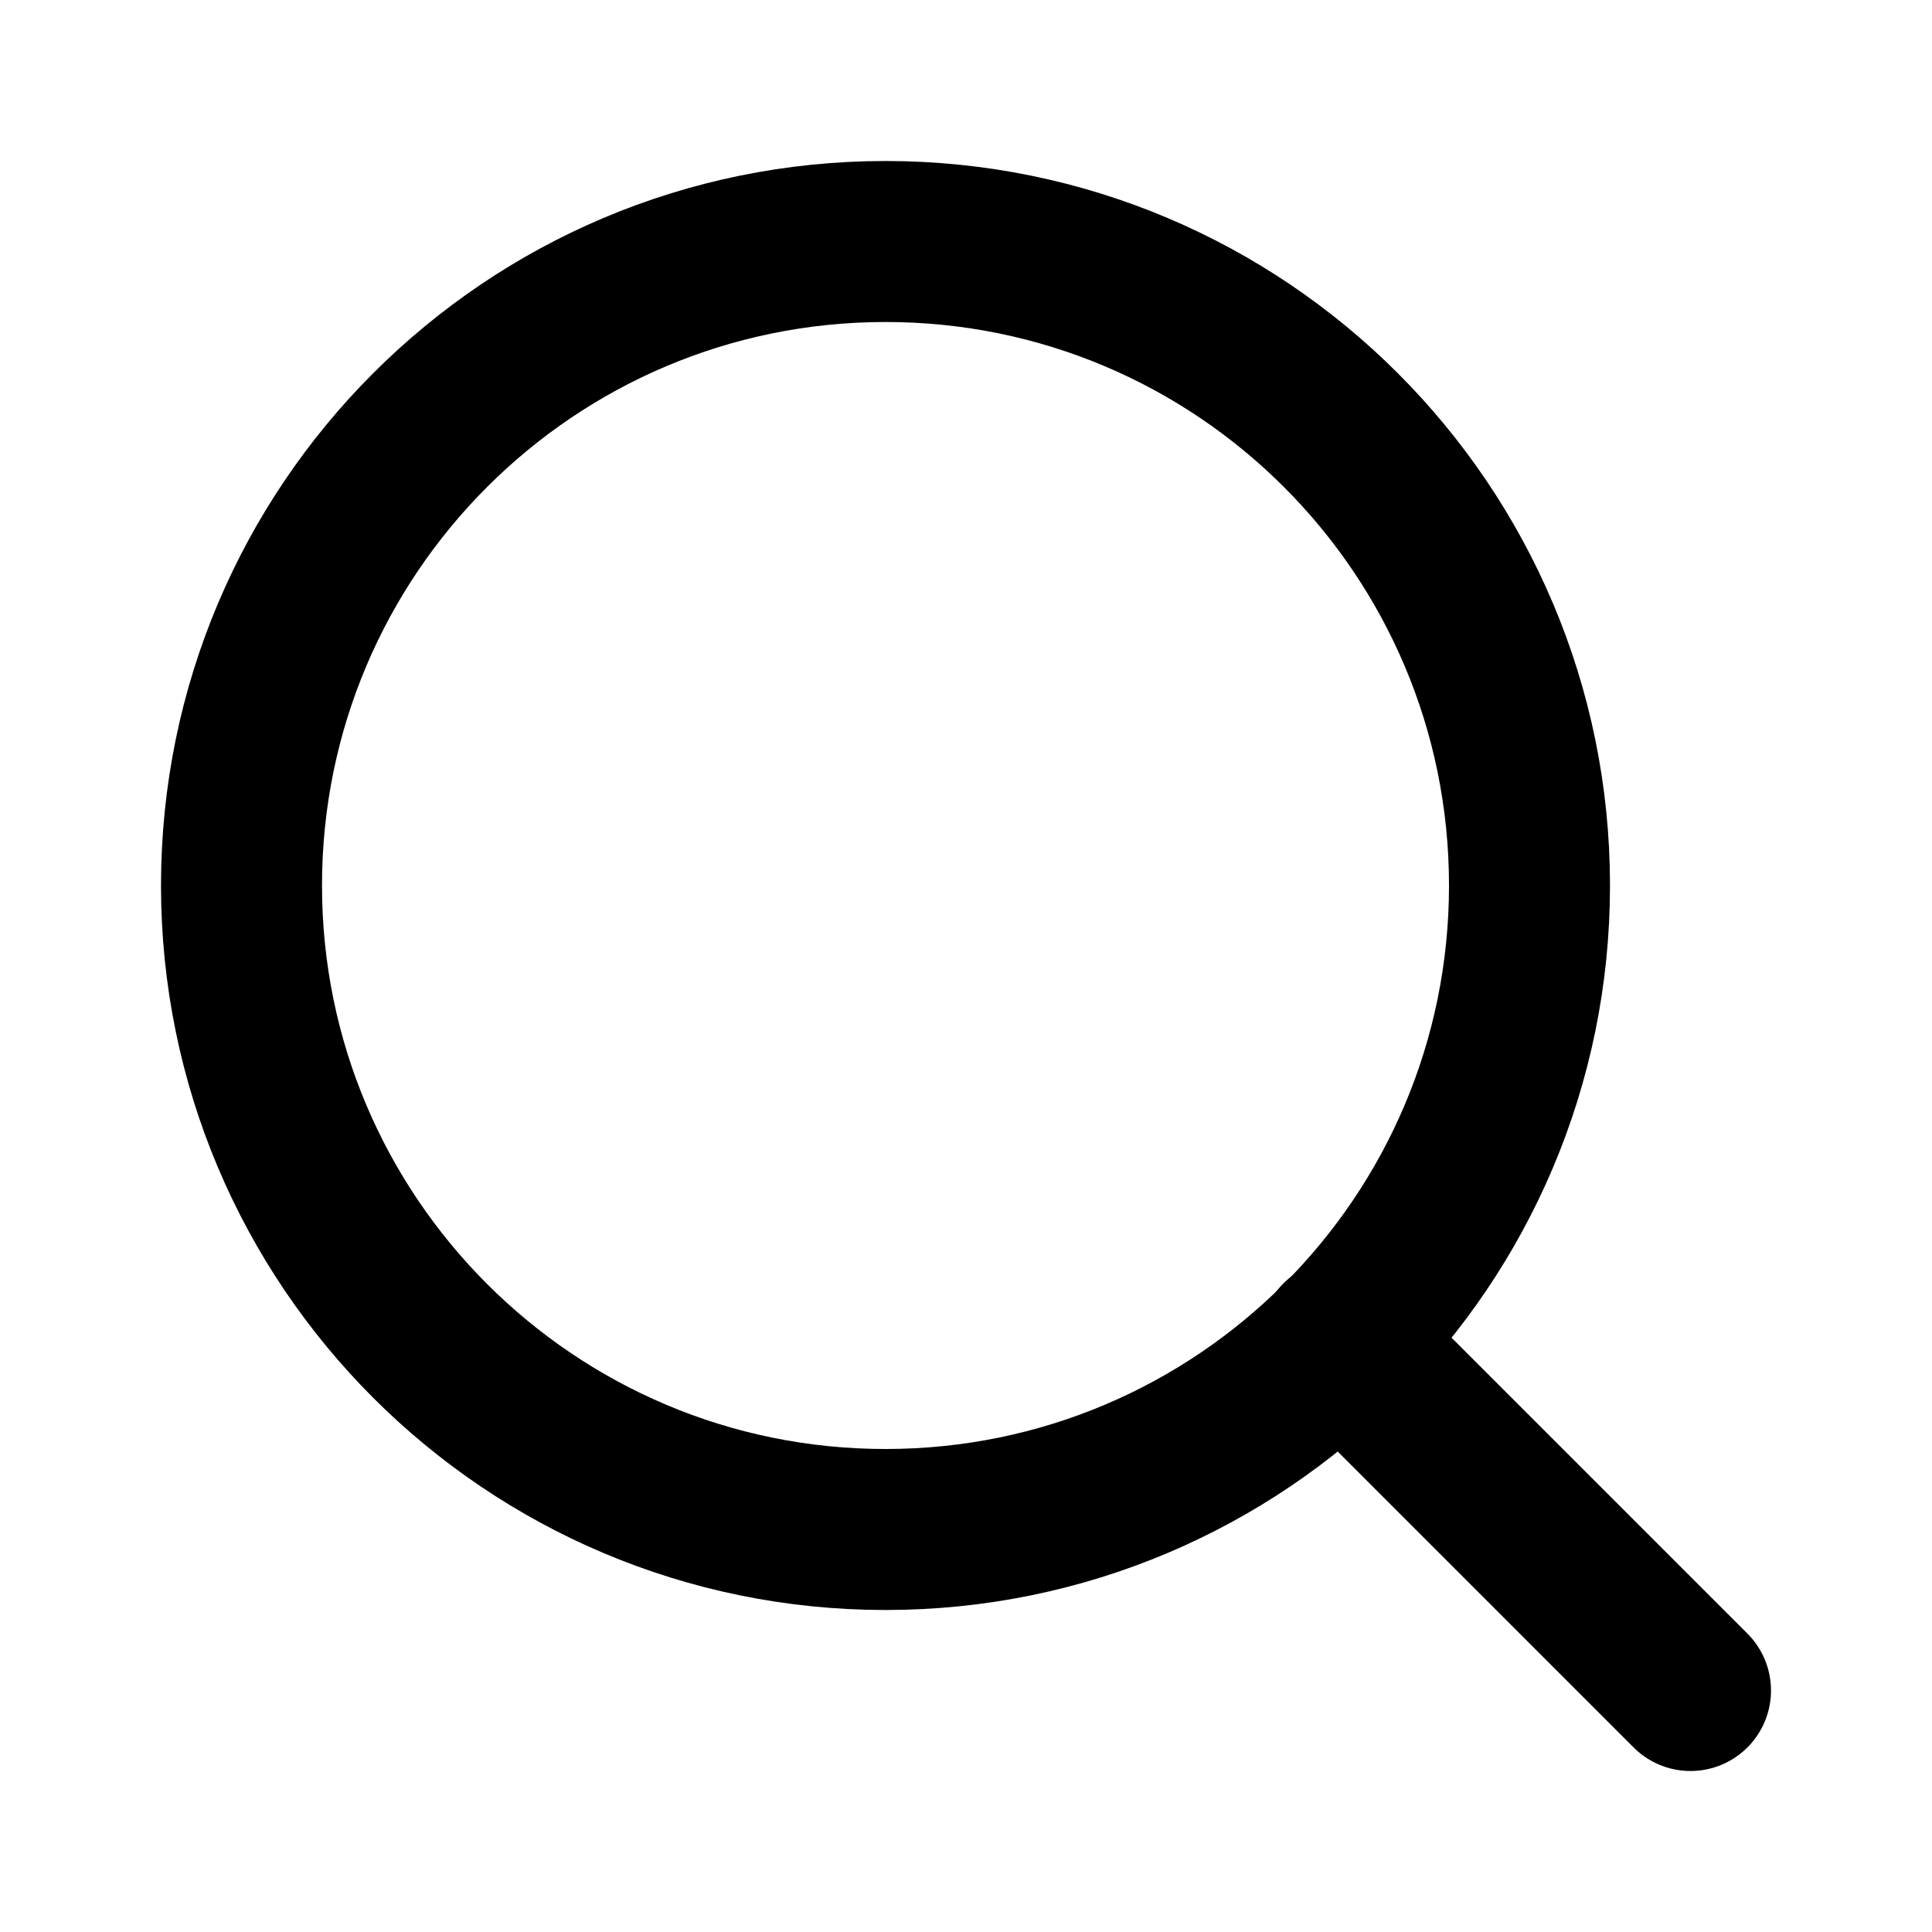
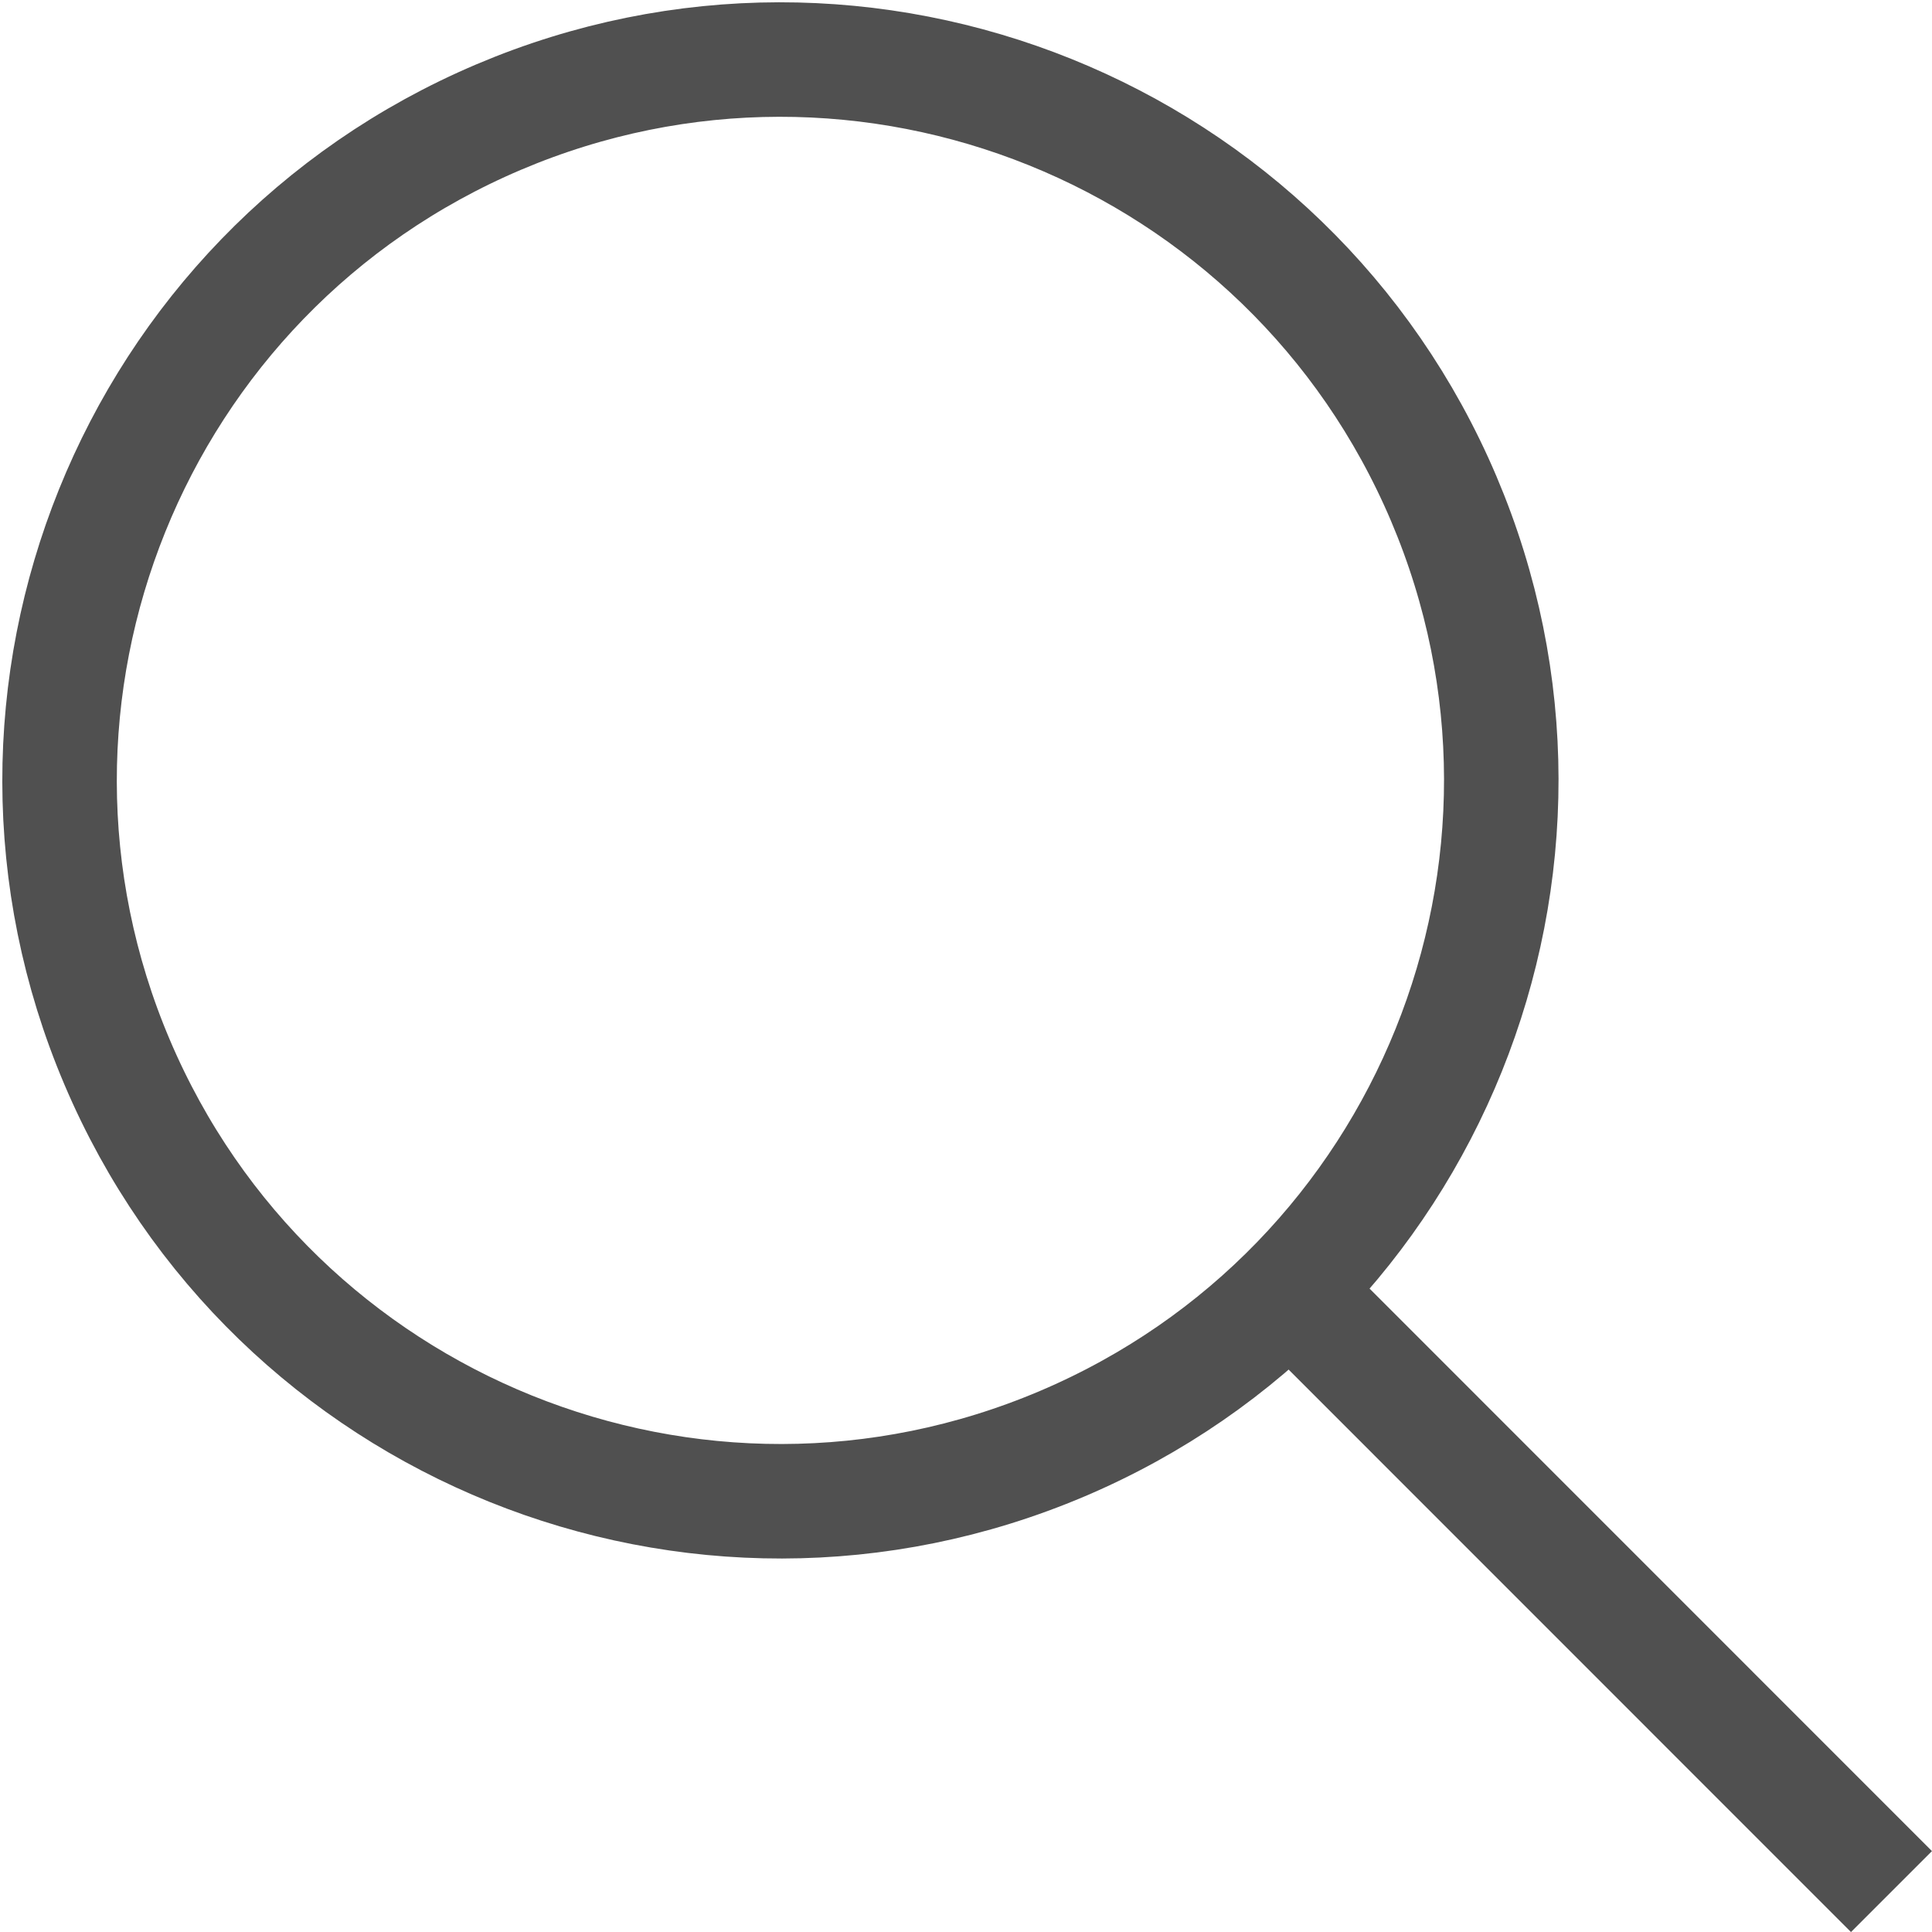
- <svg xmlns="http://www.w3.org/2000/svg" width="24" height="24" viewBox="0 0 24 24" fill="none" stroke="currentColor" stroke-width="2" stroke-linecap="round" stroke-linejoin="round" class="icon-icon-_rq">
-   <circle cx="11" cy="11" r="8" />
-   <line x1="21" y1="21" x2="16.65" y2="16.65" />
+ <svg xmlns="http://www.w3.org/2000/svg" width="16.873" height="16.873" viewBox="0 0 16.873 16.873">
+   <g id="Search--Streamline-Streamline--3.0" transform="translate(0.131 0.131)">
+     <path id="Trazado_53275" data-name="Trazado 53275" d="M.892,9.146A6.294,6.294,0,1,0,4.223.892,6.294,6.294,0,0,0,.892,9.146" transform="translate(0)" fill="none" stroke="#505050" stroke-linecap="round" stroke-linejoin="round" stroke-width="1" />
+     <path id="Trazado_53276" data-name="Trazado 53276" d="M8.448,8.448l5.334,5.335" transform="translate(2.606 2.606)" fill="none" stroke="#505050" stroke-linejoin="round" stroke-width="1" />
+   </g>
</svg>
